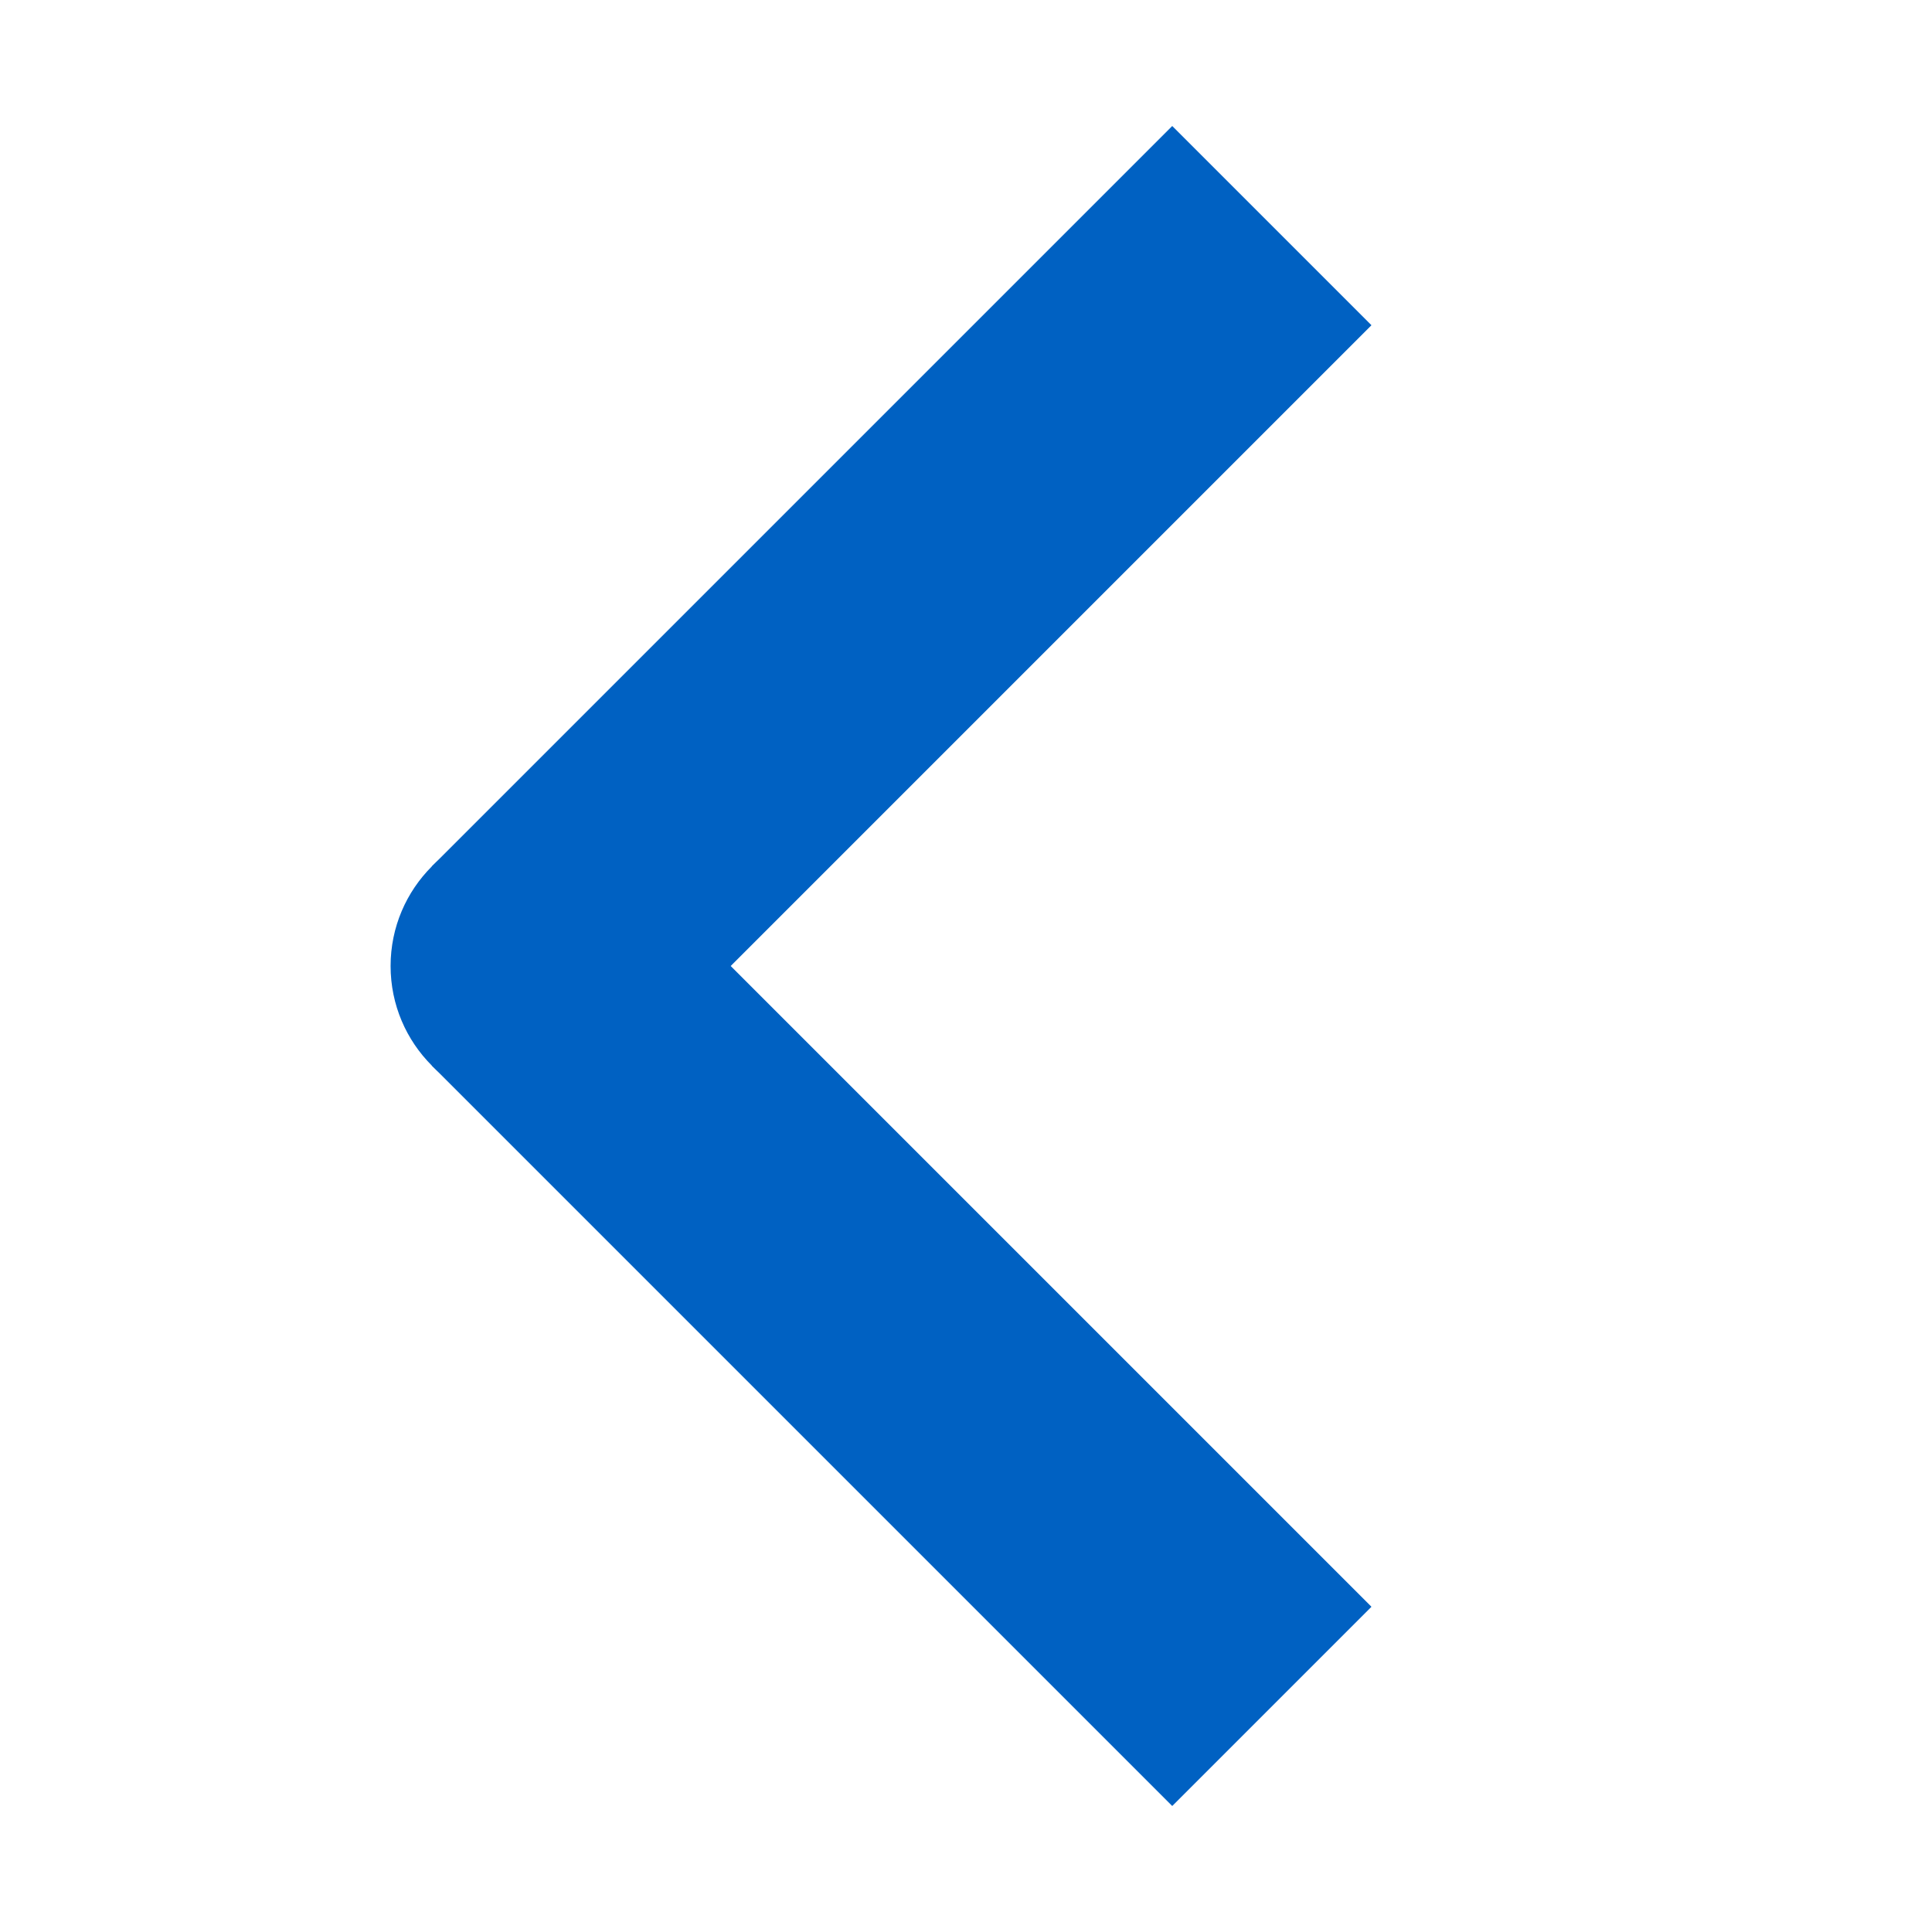
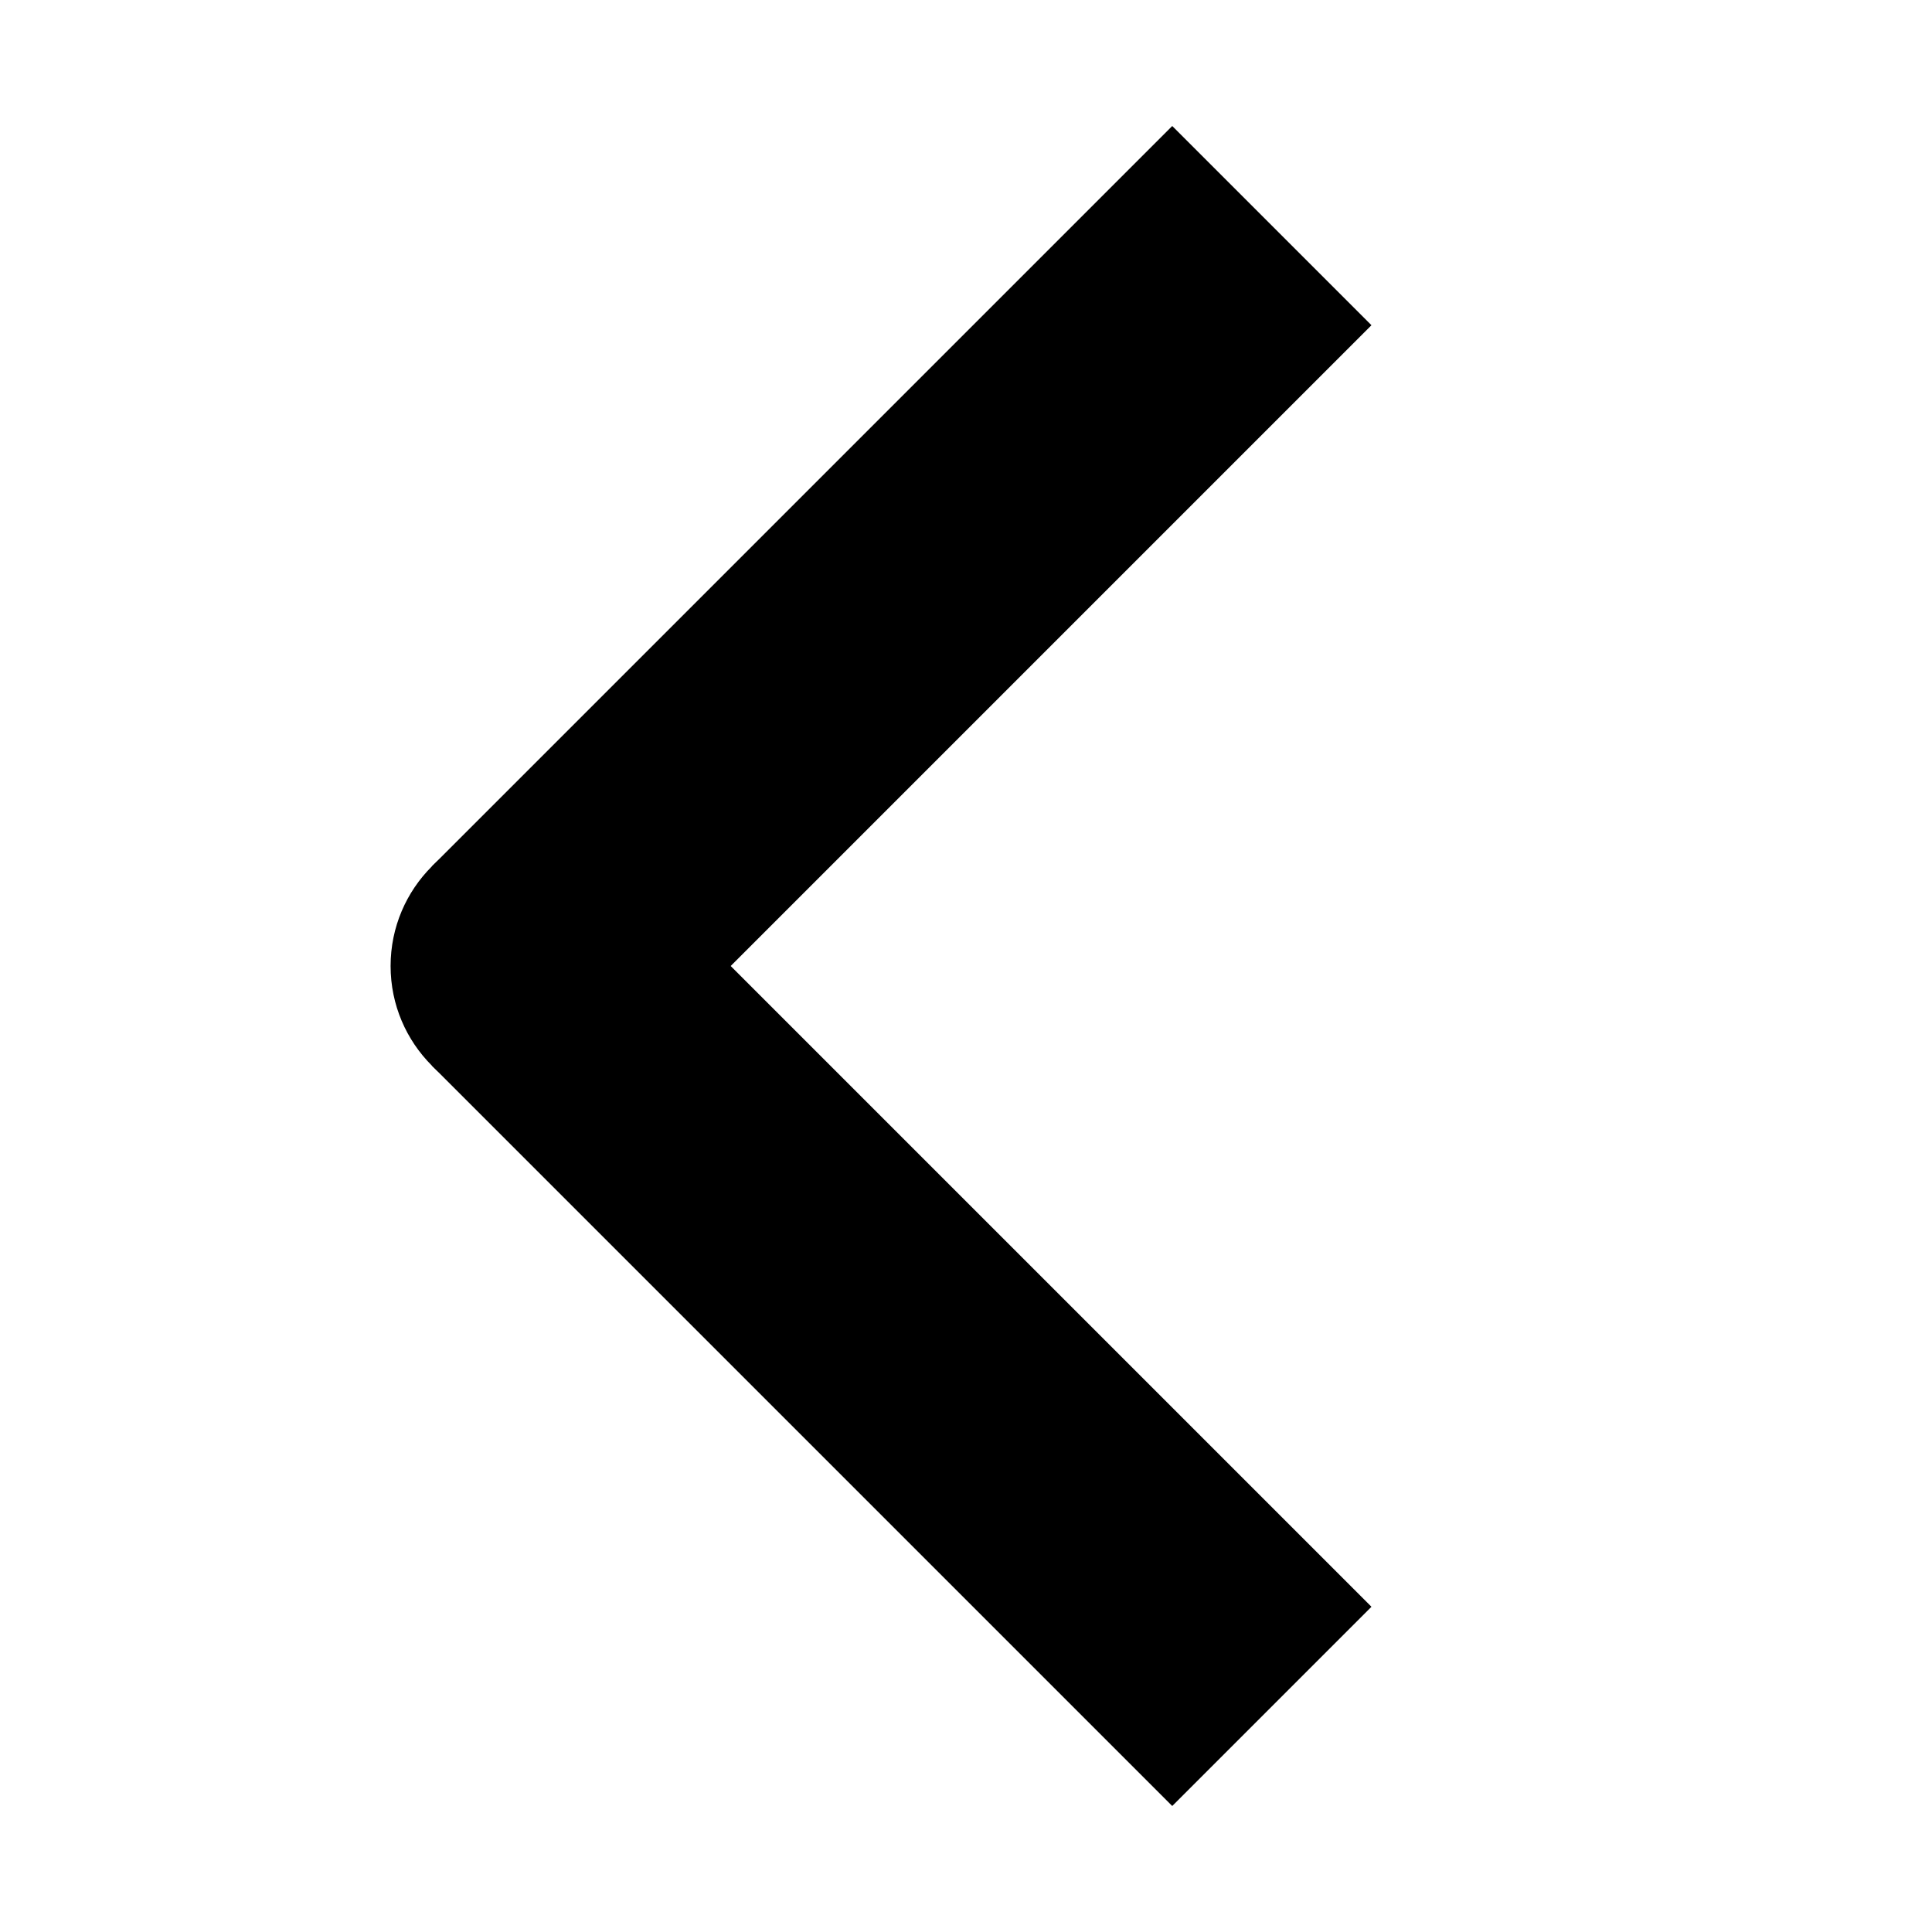
- <svg xmlns="http://www.w3.org/2000/svg" id="eAMOS49CFIW1" viewBox="0 0 480 480" shape-rendering="geometricPrecision" text-rendering="geometricPrecision">
-   <rect id="eAMOS49CFIW2" width="260.138" height="53.361" rx="0" ry="0" transform="matrix(0.707107 -0.707107 0.927602 0.927602 107.2939 215.2513)" fill="rgb(0,97,194)" stroke="none" stroke-width="0" />
-   <rect id="eAMOS49CFIW3" width="260.138" height="53.361" rx="0" ry="0" transform="matrix(0.707107 0.707107 -0.927602 0.927602 156.7914 215.2513)" fill="rgb(0,97,194)" stroke="none" stroke-width="0" />
-   <ellipse id="eAMOS49CFIW4" rx="35" ry="35" transform="matrix(1 0 0 1 132.0426 240)" fill="rgb(0,97,194)" stroke="none" stroke-width="0" />
+ <svg xmlns="http://www.w3.org/2000/svg" id="eAMOS49CFIW1" viewBox="0 0 480 480" shape-rendering="currentColor" text-rendering="geometricPrecision">
+   <rect id="eAMOS49CFIW2" width="260.138" height="53.361" rx="0" ry="0" transform="matrix(0.707107 -0.707107 0.927602 0.927602 107.2939 215.2513)" fill="currentColor" stroke="none" stroke-width="0" />
+   <rect id="eAMOS49CFIW3" width="260.138" height="53.361" rx="0" ry="0" transform="matrix(0.707107 0.707107 -0.927602 0.927602 156.7914 215.2513)" fill="currentColor" stroke="none" stroke-width="0" />
+   <ellipse id="eAMOS49CFIW4" rx="35" ry="35" transform="matrix(1 0 0 1 132.0426 240)" fill="currentColor" stroke="none" stroke-width="0" />
</svg>
